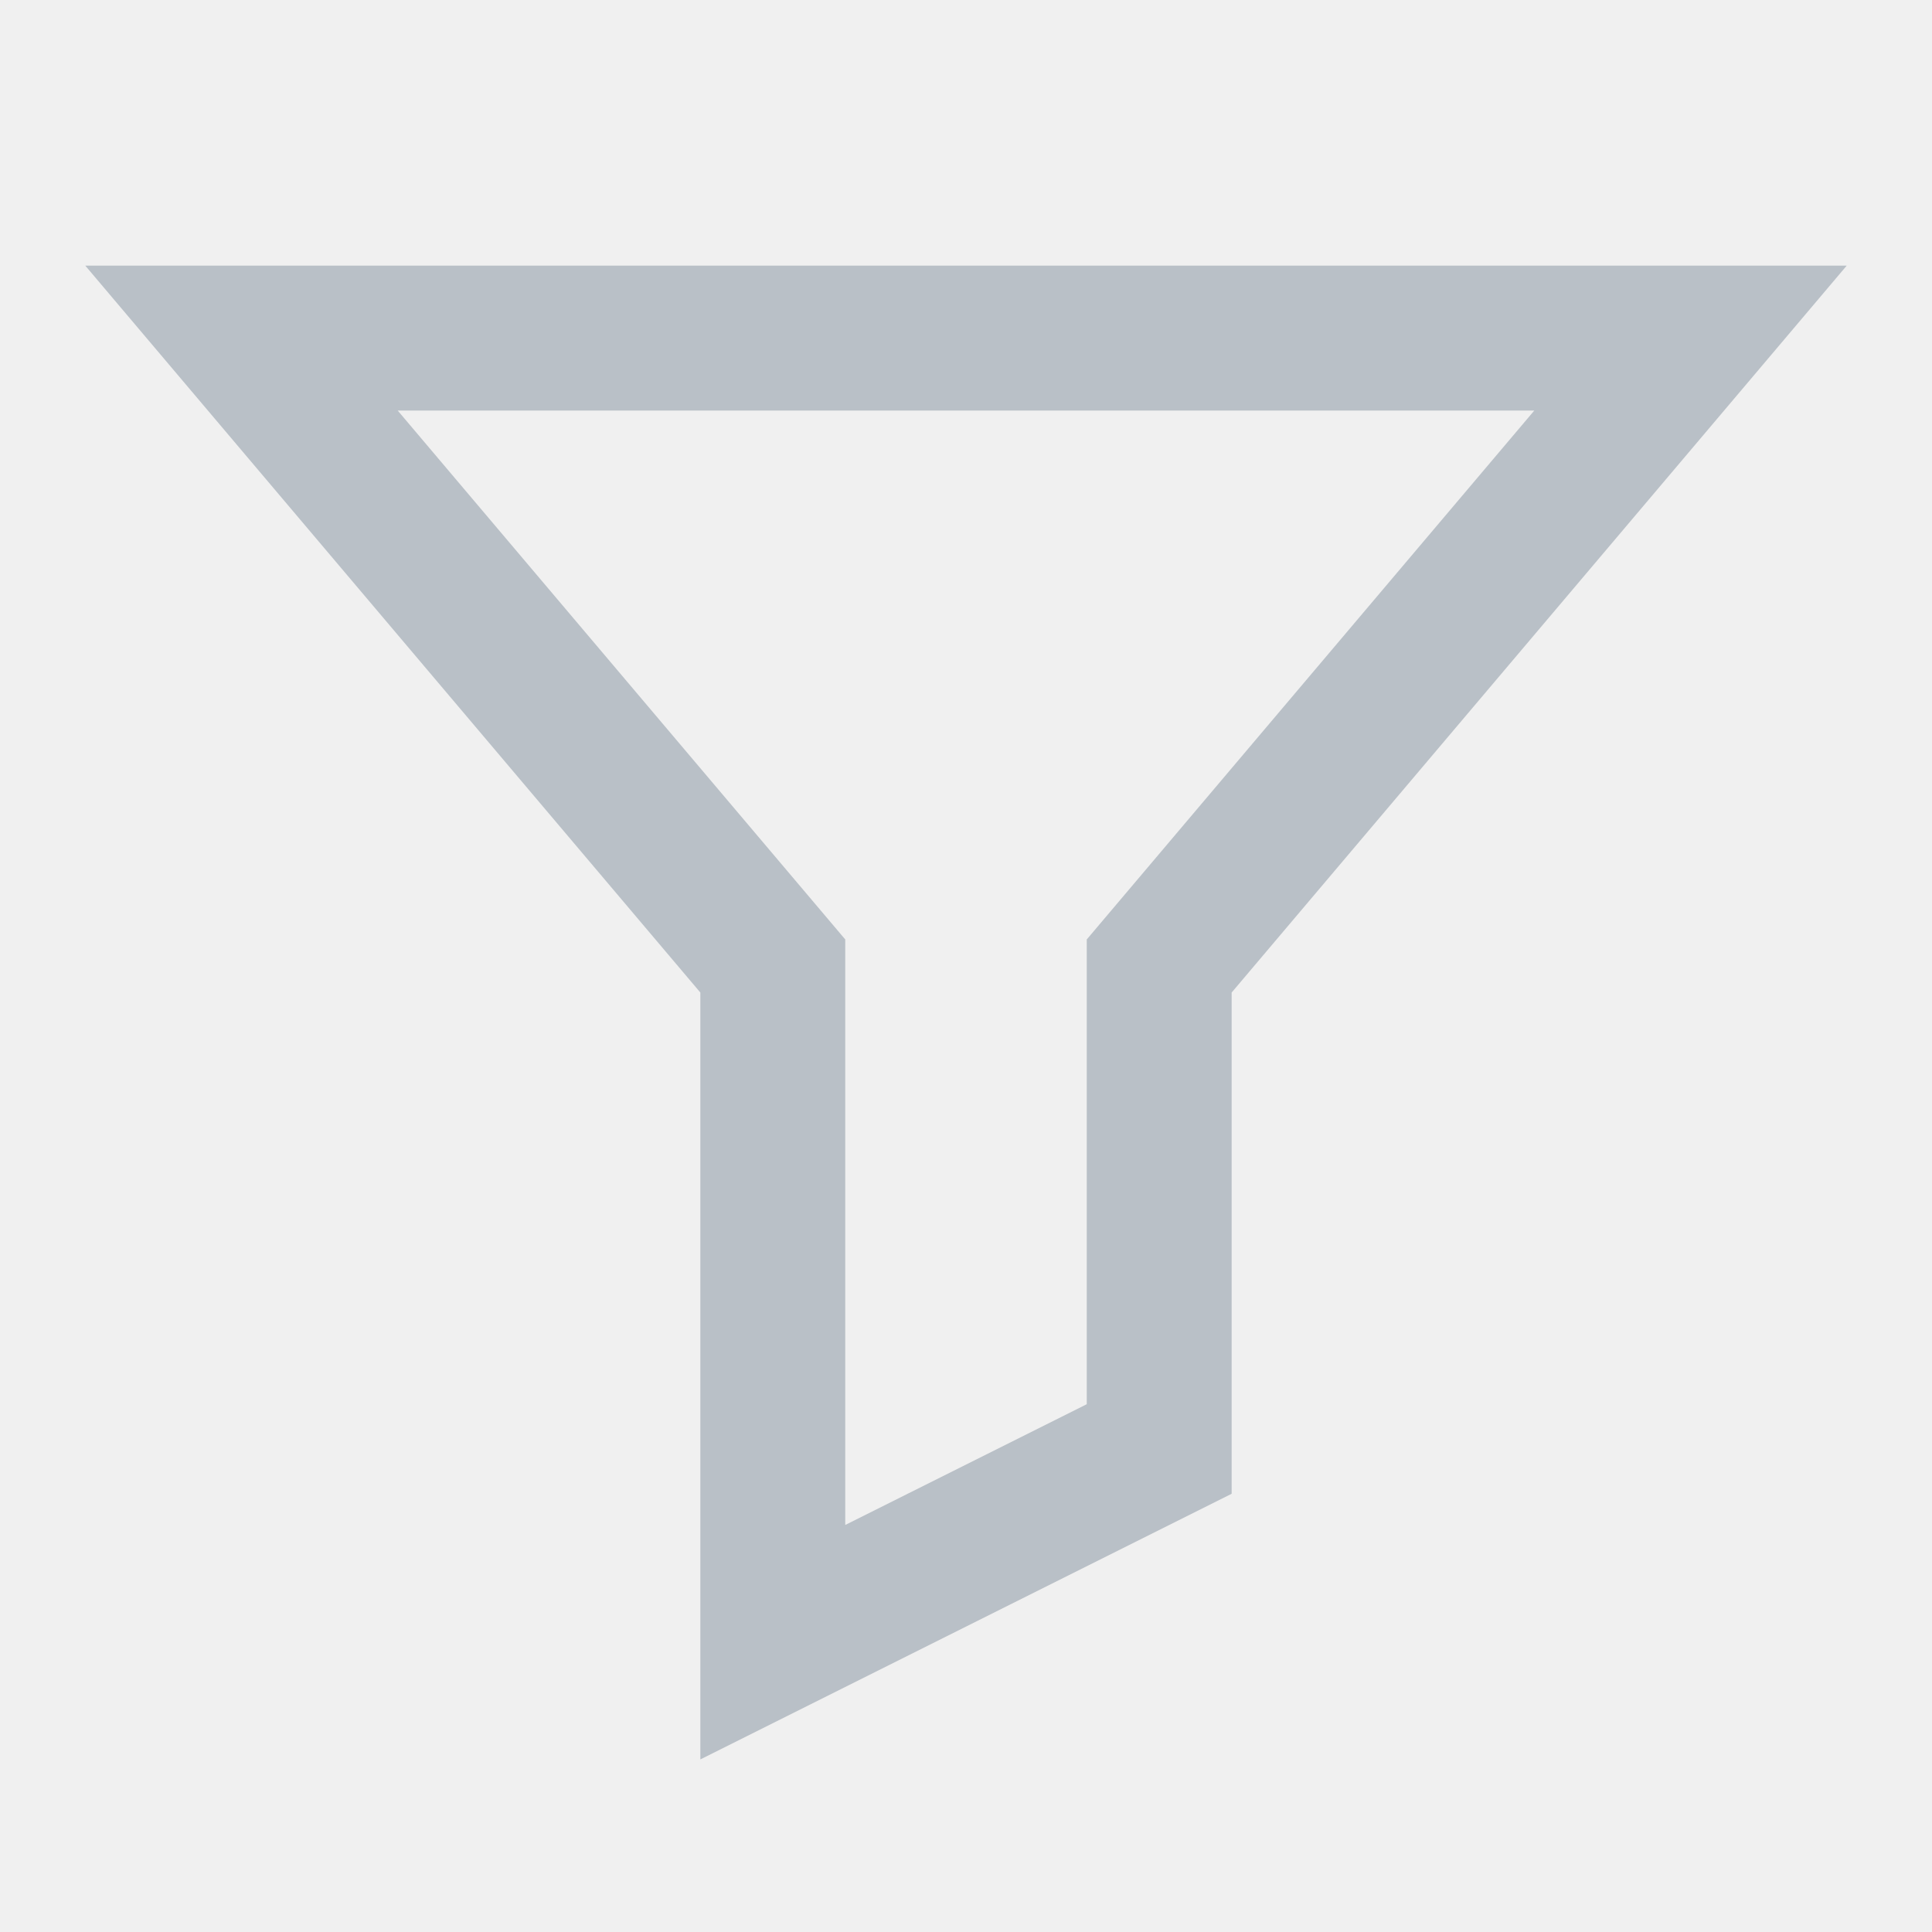
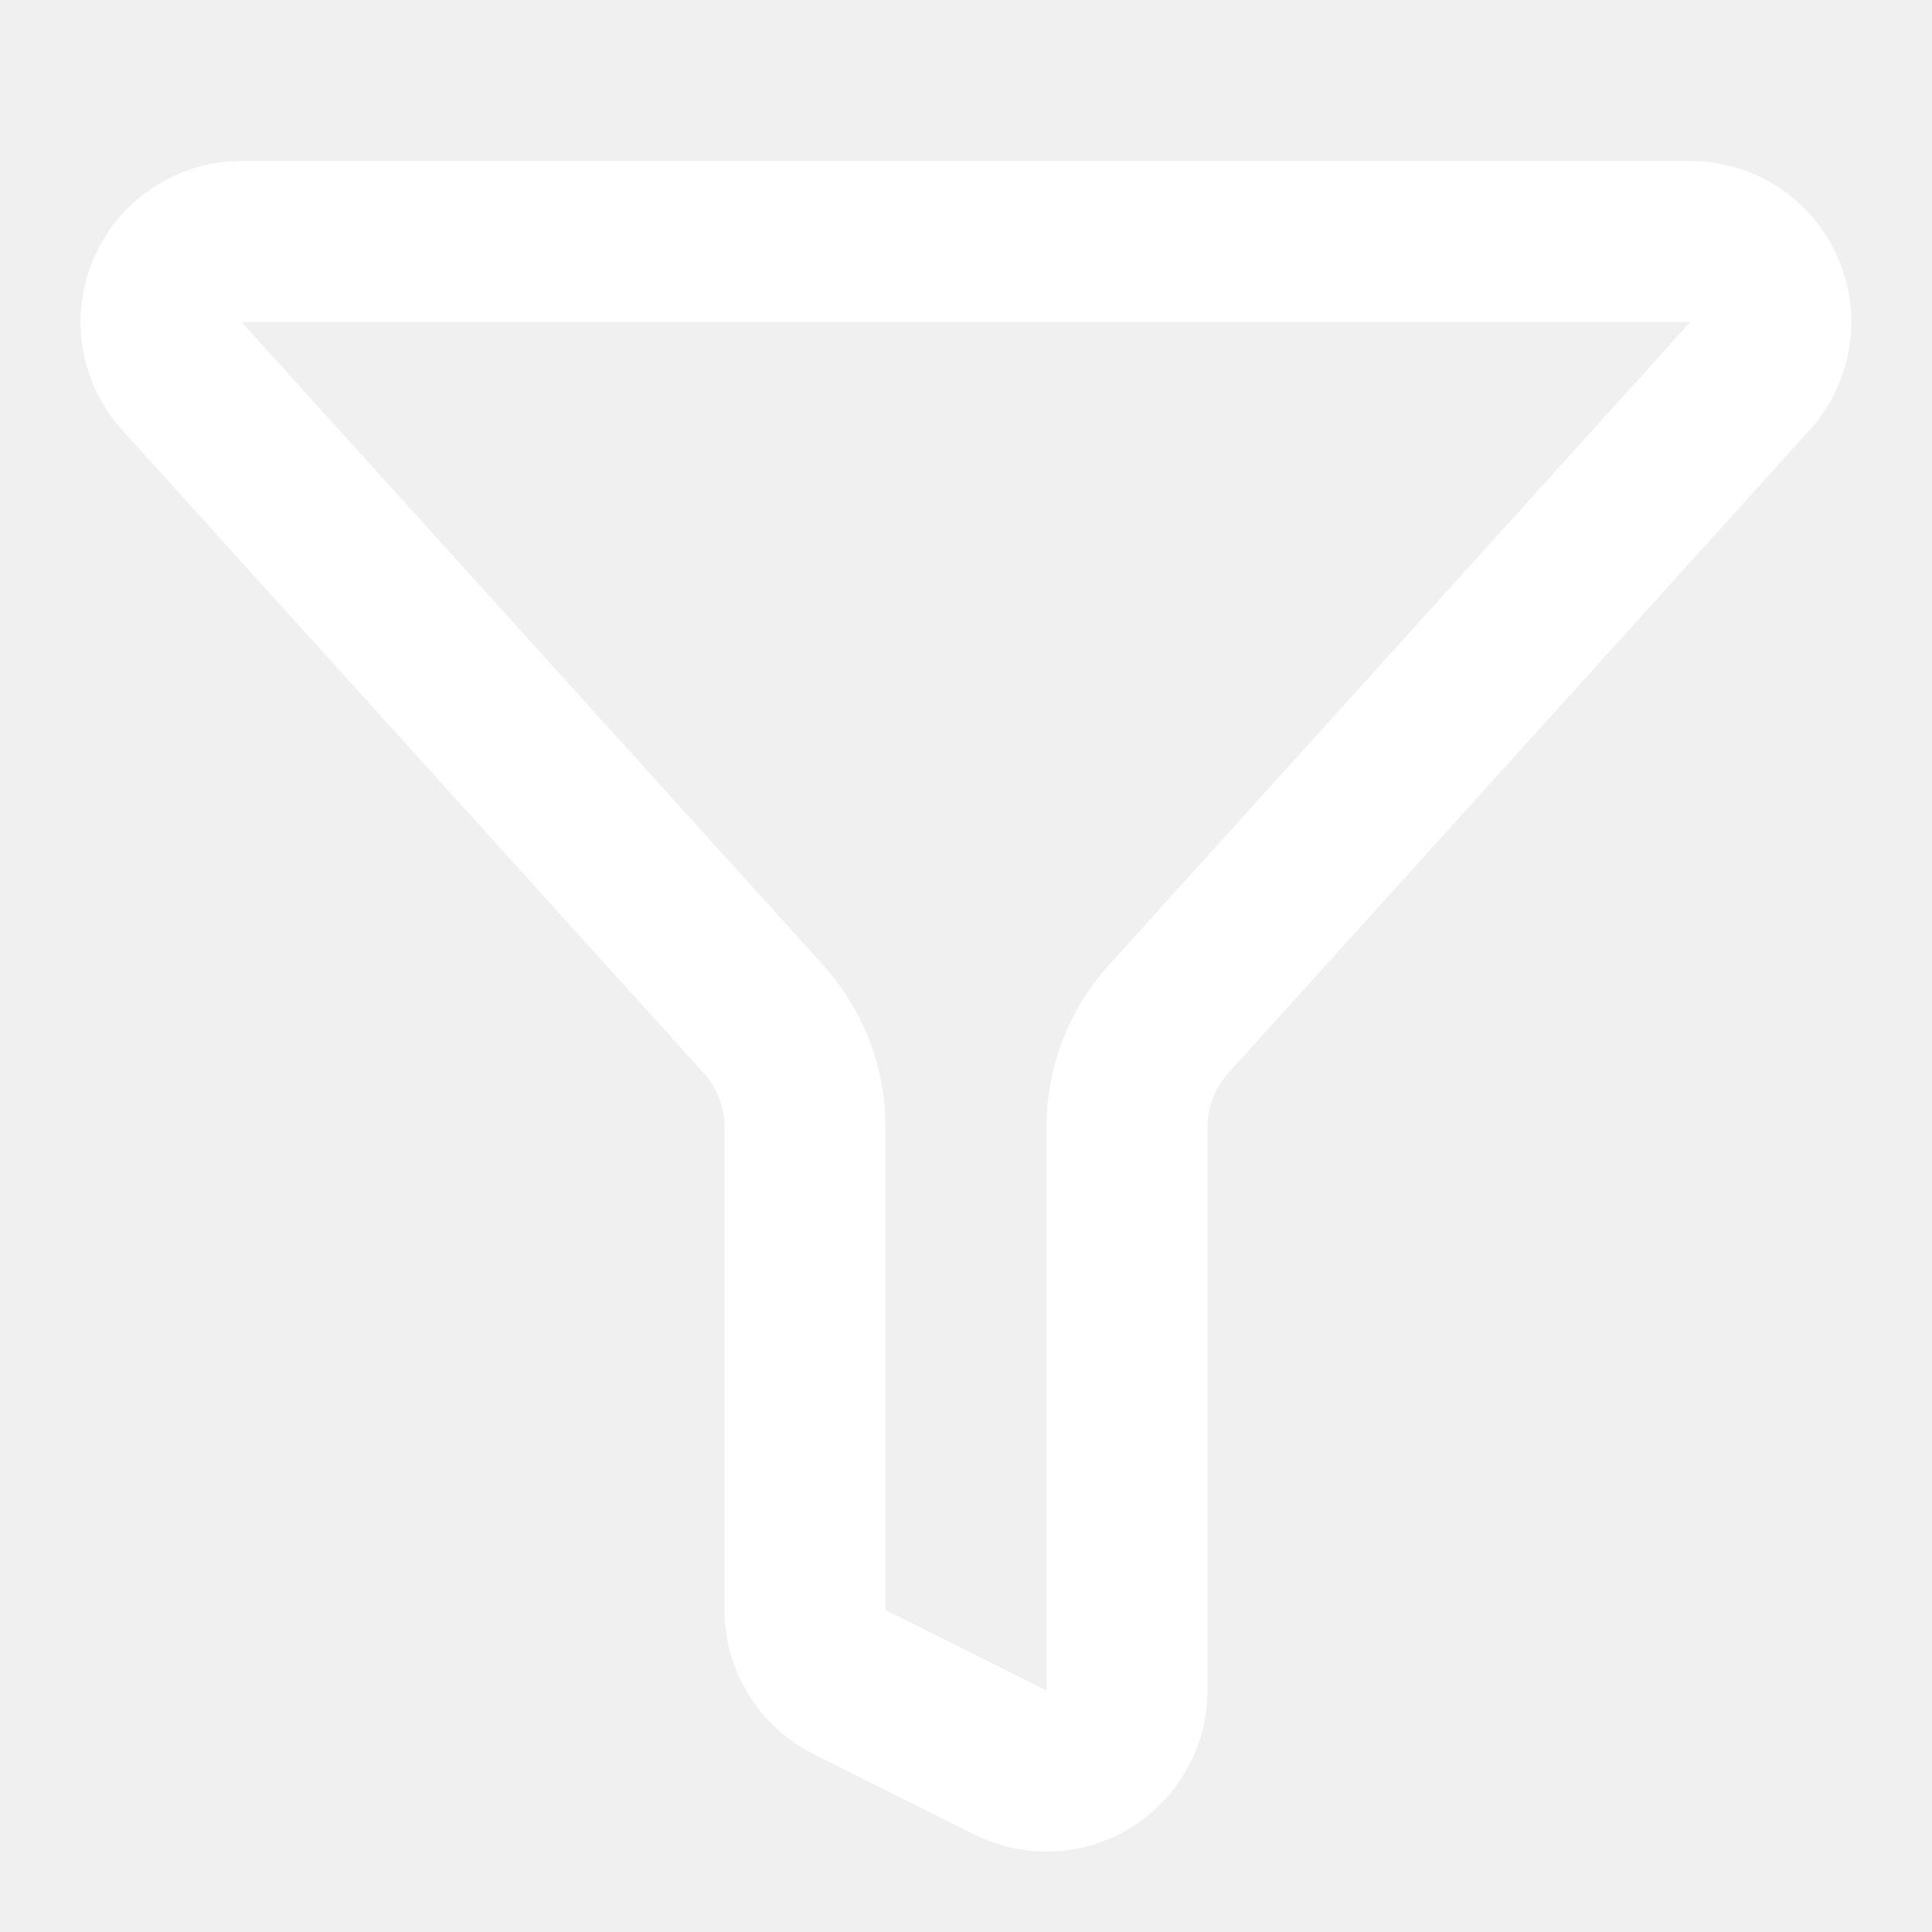
- <svg xmlns="http://www.w3.org/2000/svg" viewBox="0 0 20 20" fill="none" stroke="#b9c0c7" stroke-width="1.5" stroke-linecap="square" stroke-linejoin="miter">
-   <path d="M2.5 3.5h15L12 10v5l-4 2v-7z" />
+ <svg xmlns="http://www.w3.org/2000/svg" viewBox="0 0 24 24" fill="none" stroke="#ffffff" stroke-width="2" stroke-linecap="round" stroke-linejoin="round">
+   <path d="M10 20a1 1 0 0 0 .553.895l2 1A1 1 0 0 0 14 21v-7a2 2 0 0 1 .517-1.341L21.74 4.67A1 1 0 0 0 21 3H3a1 1 0 0 0-.742 1.67l7.225 7.989A2 2 0 0 1 10 14z" />
</svg>
